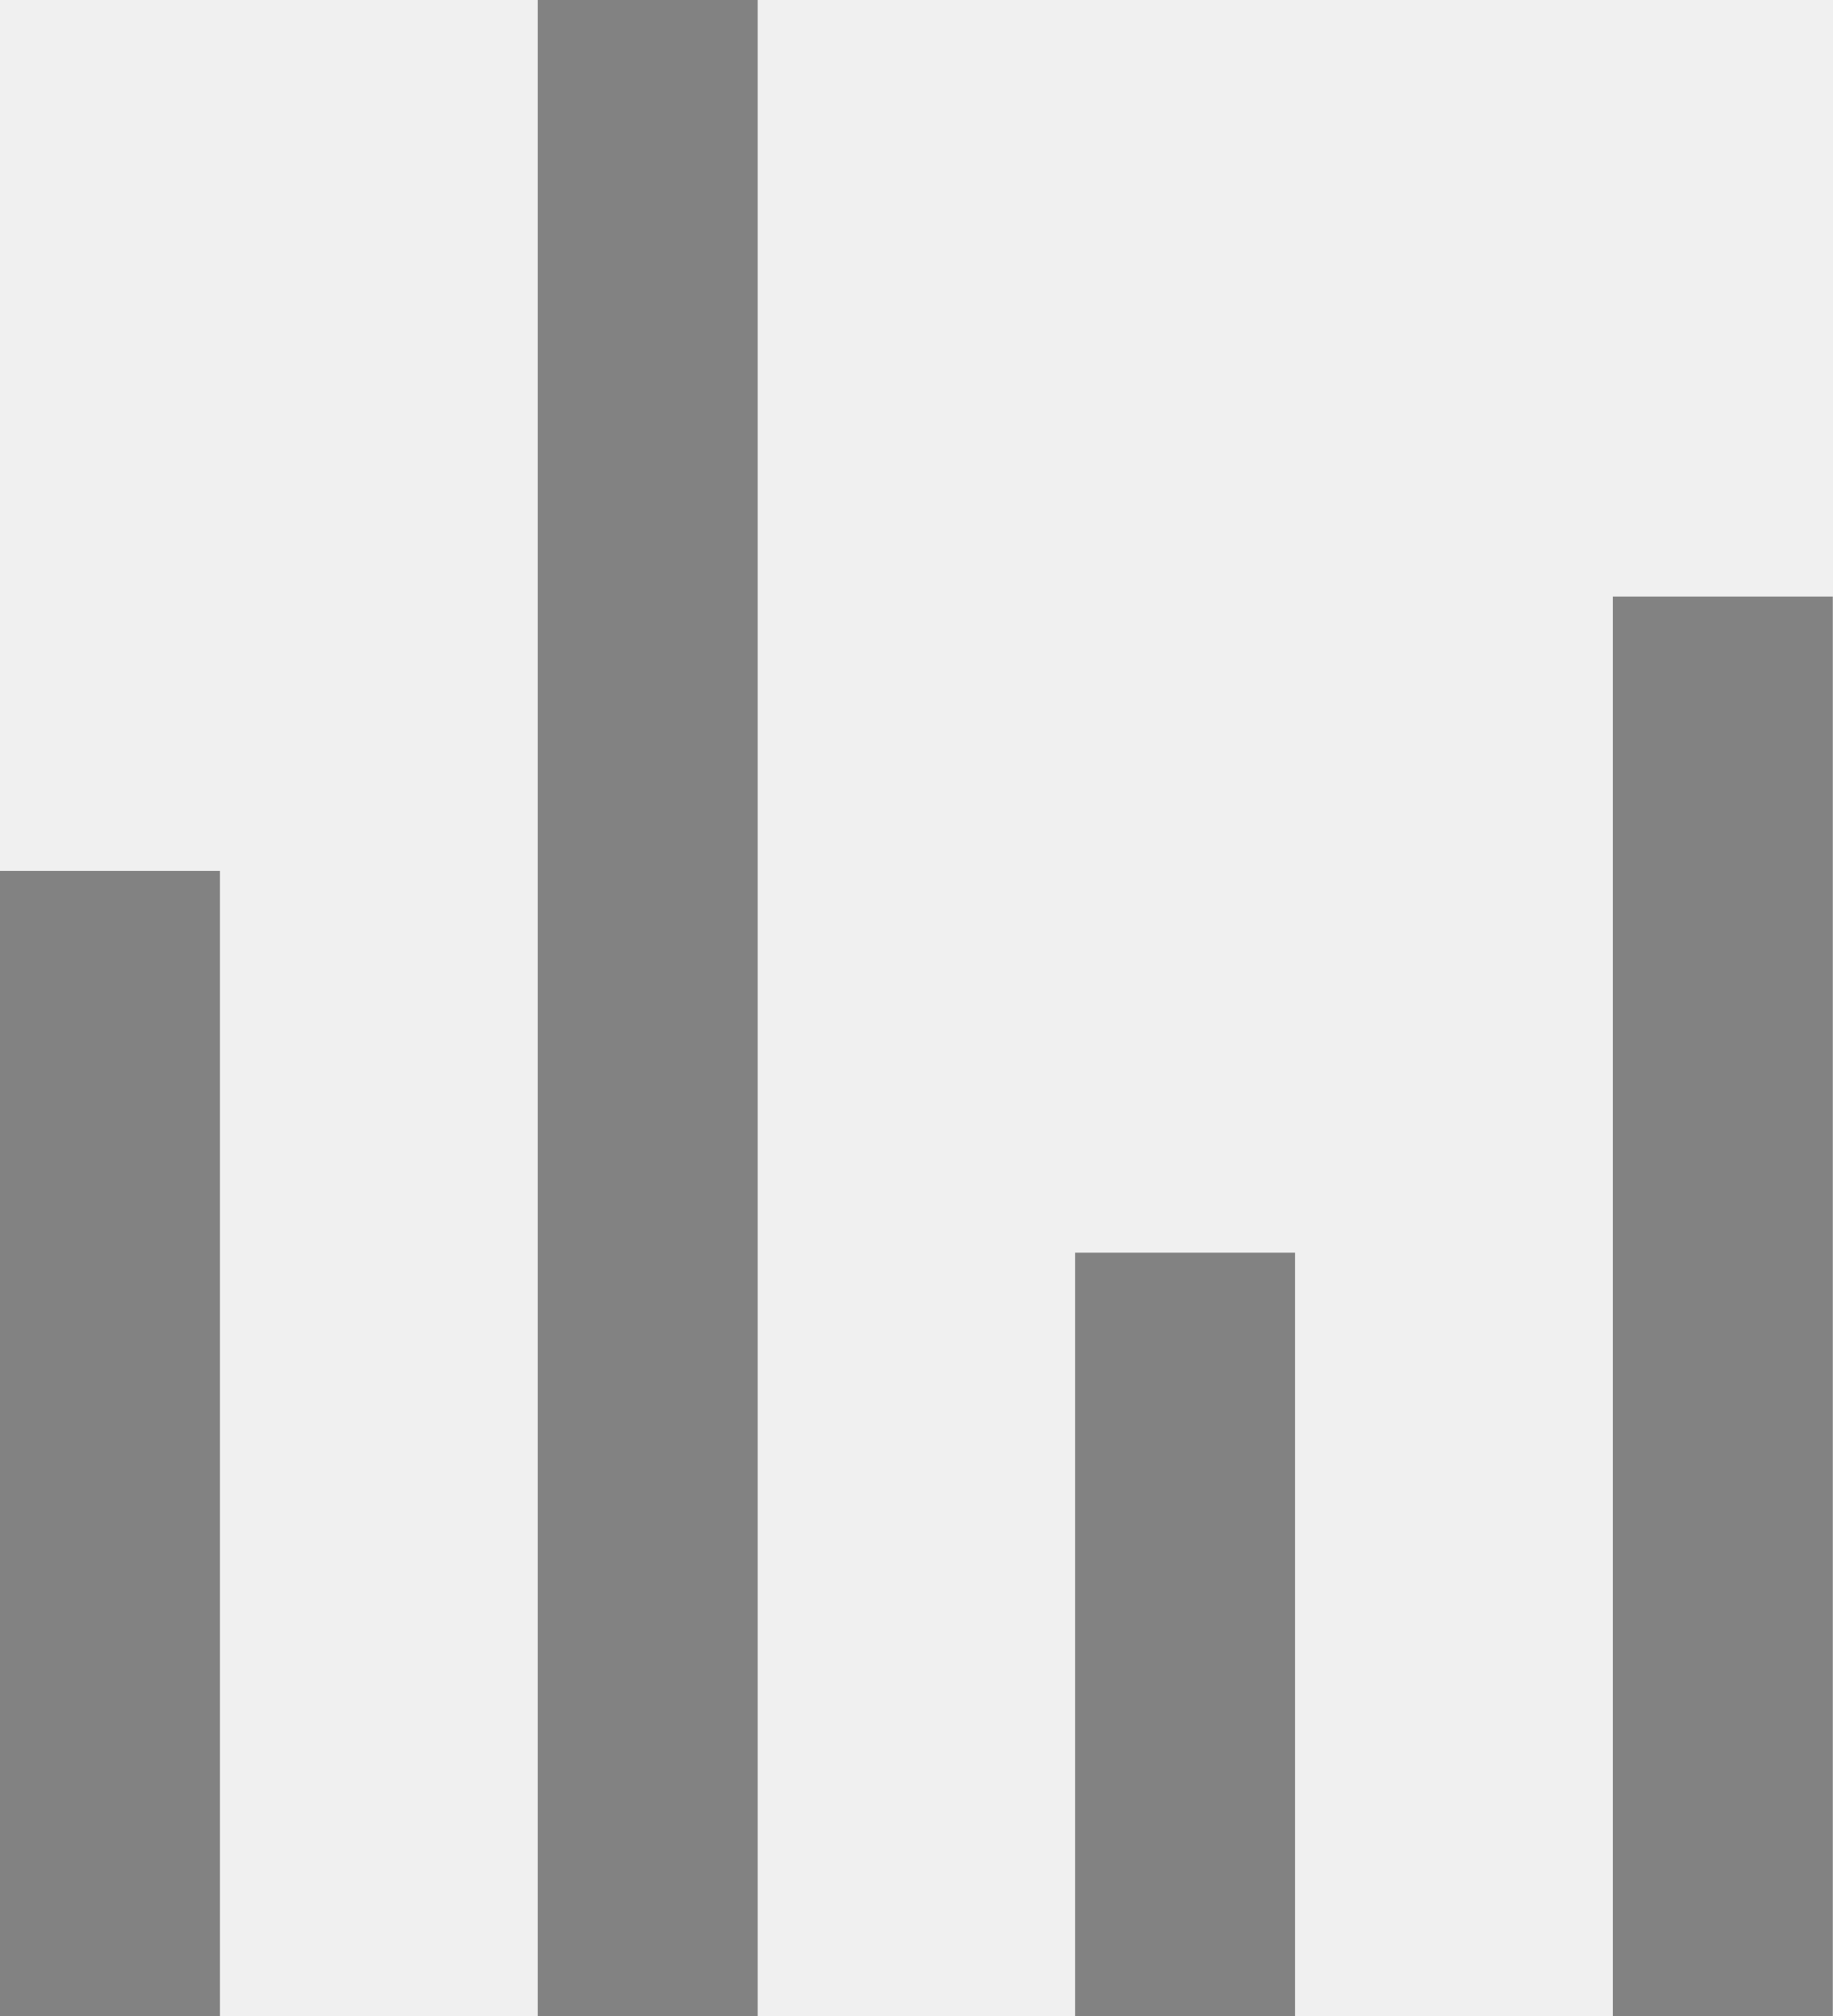
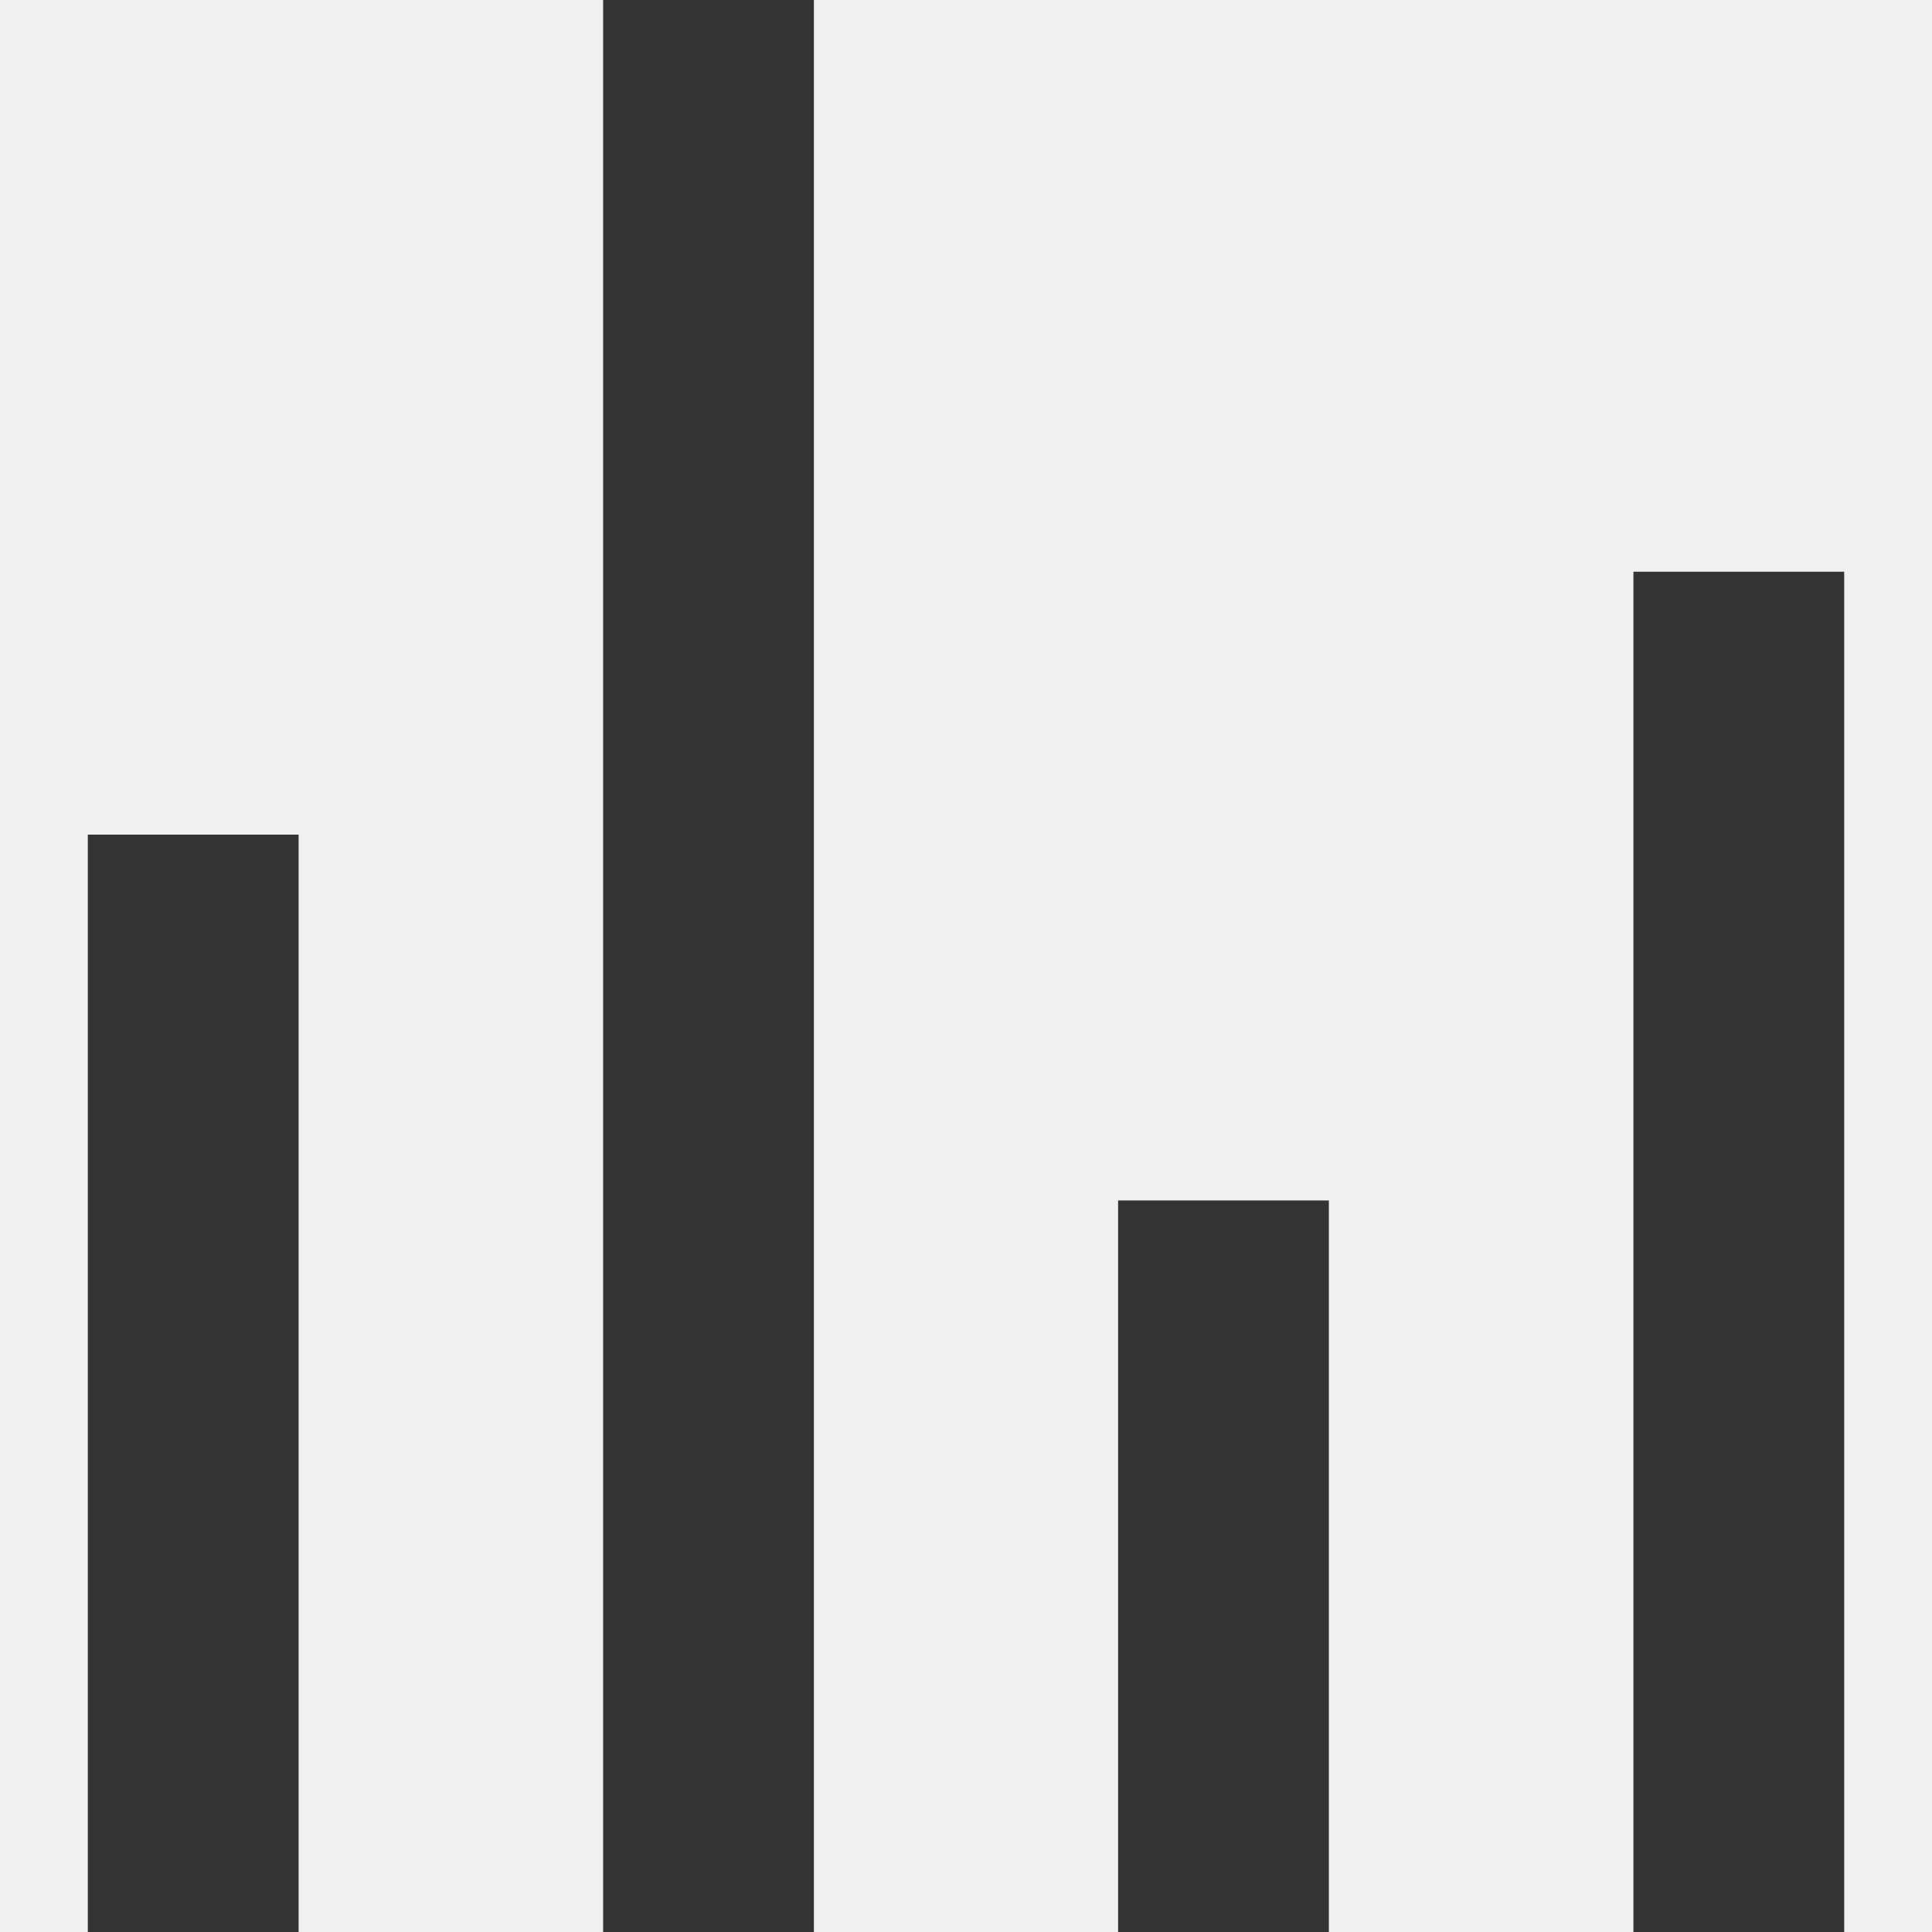
- <svg xmlns="http://www.w3.org/2000/svg" width="10" height="11" viewBox="0 0 10 11" fill="none">
+ <svg xmlns="http://www.w3.org/2000/svg" width="10" height="10" viewBox="0 0 10 11" fill="none">
  <g clip-path="url(#clip0_83_2224)">
-     <path d="M1.2 4.752H0V11.001H1.2V4.752Z" fill="#828282" />
-     <path d="M7.066 6.835H5.866V11.001H7.066V6.835Z" fill="#828282" />
-     <path d="M10 3.255H8.8V11H10V3.255Z" fill="#828282" />
-     <path d="M4.134 0H2.934V11H4.134V0Z" fill="#828282" />
+     <path d="M1.2 4.752H0V11.001H1.2V4.752Z" fill="#333" />
+     <path d="M7.066 6.835H5.866V11.001H7.066V6.835Z" fill="#333" />
+     <path d="M10 3.255H8.8V11H10V3.255Z" fill="#333" />
+     <path d="M4.134 0H2.934V11H4.134V0Z" fill="#333" />
  </g>
  <defs>
    <clipPath id="clip0_83_2224">
      <rect width="10" height="11" fill="white" />
    </clipPath>
  </defs>
</svg>
